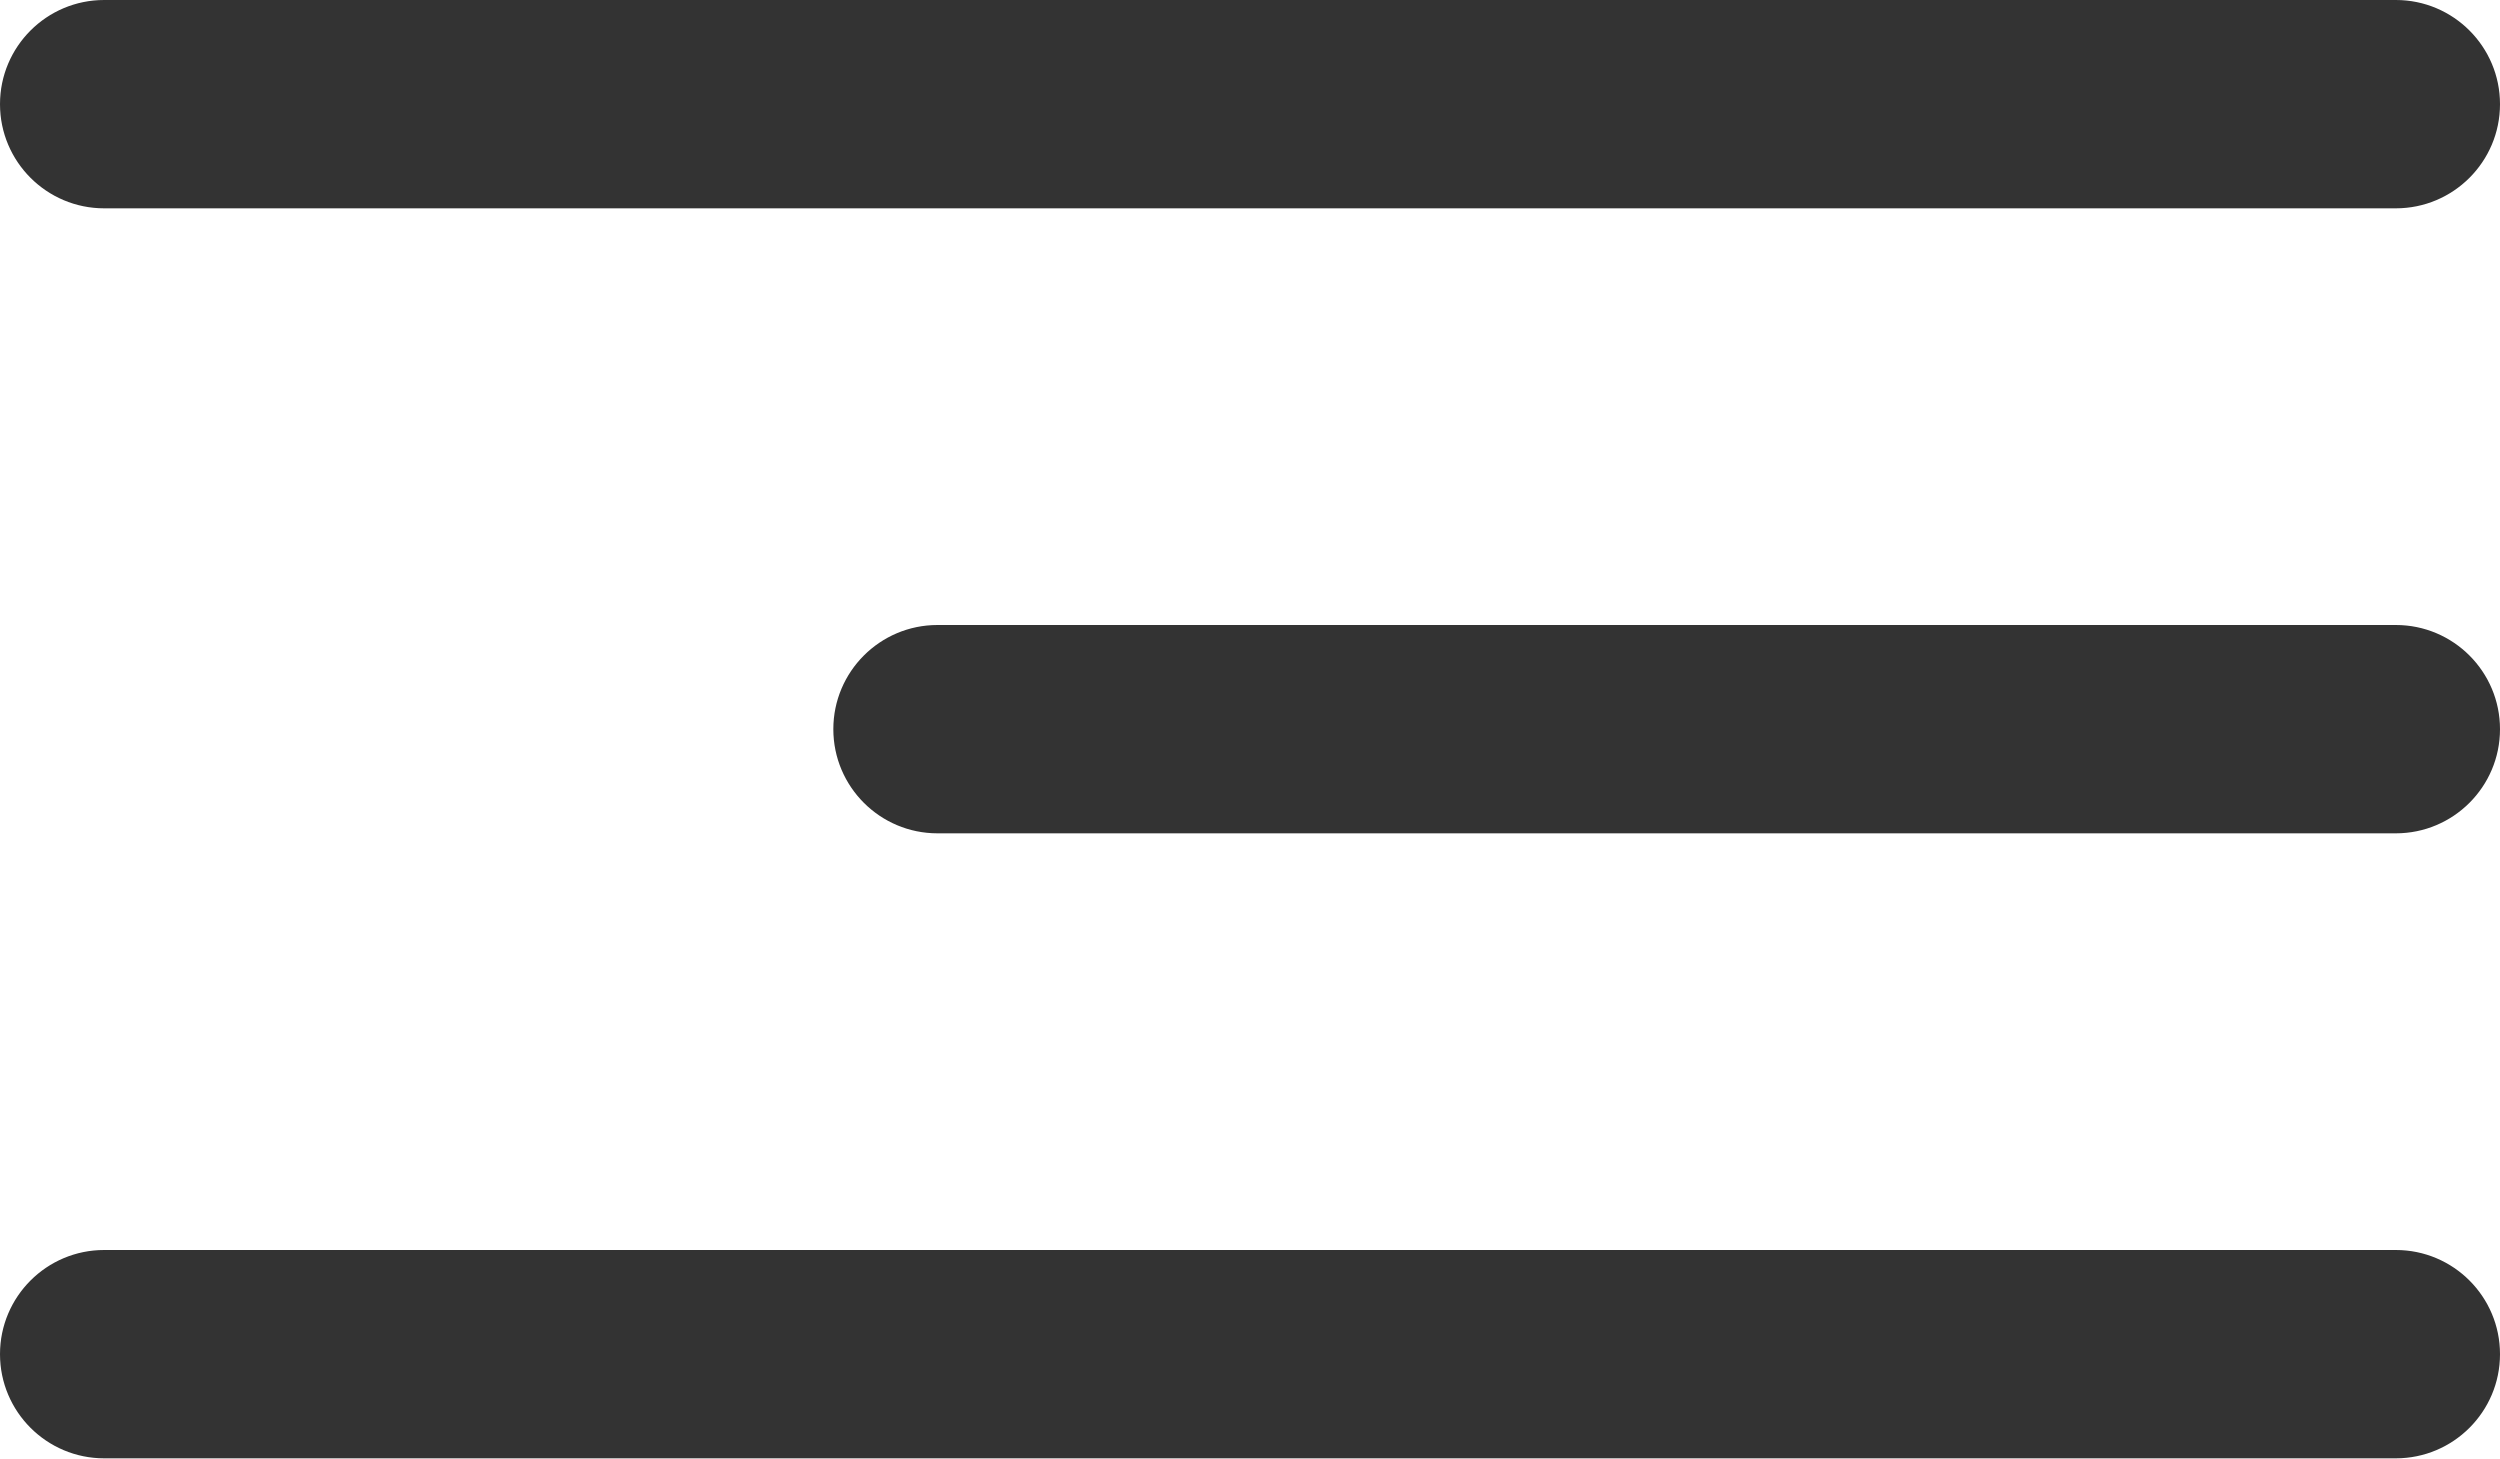
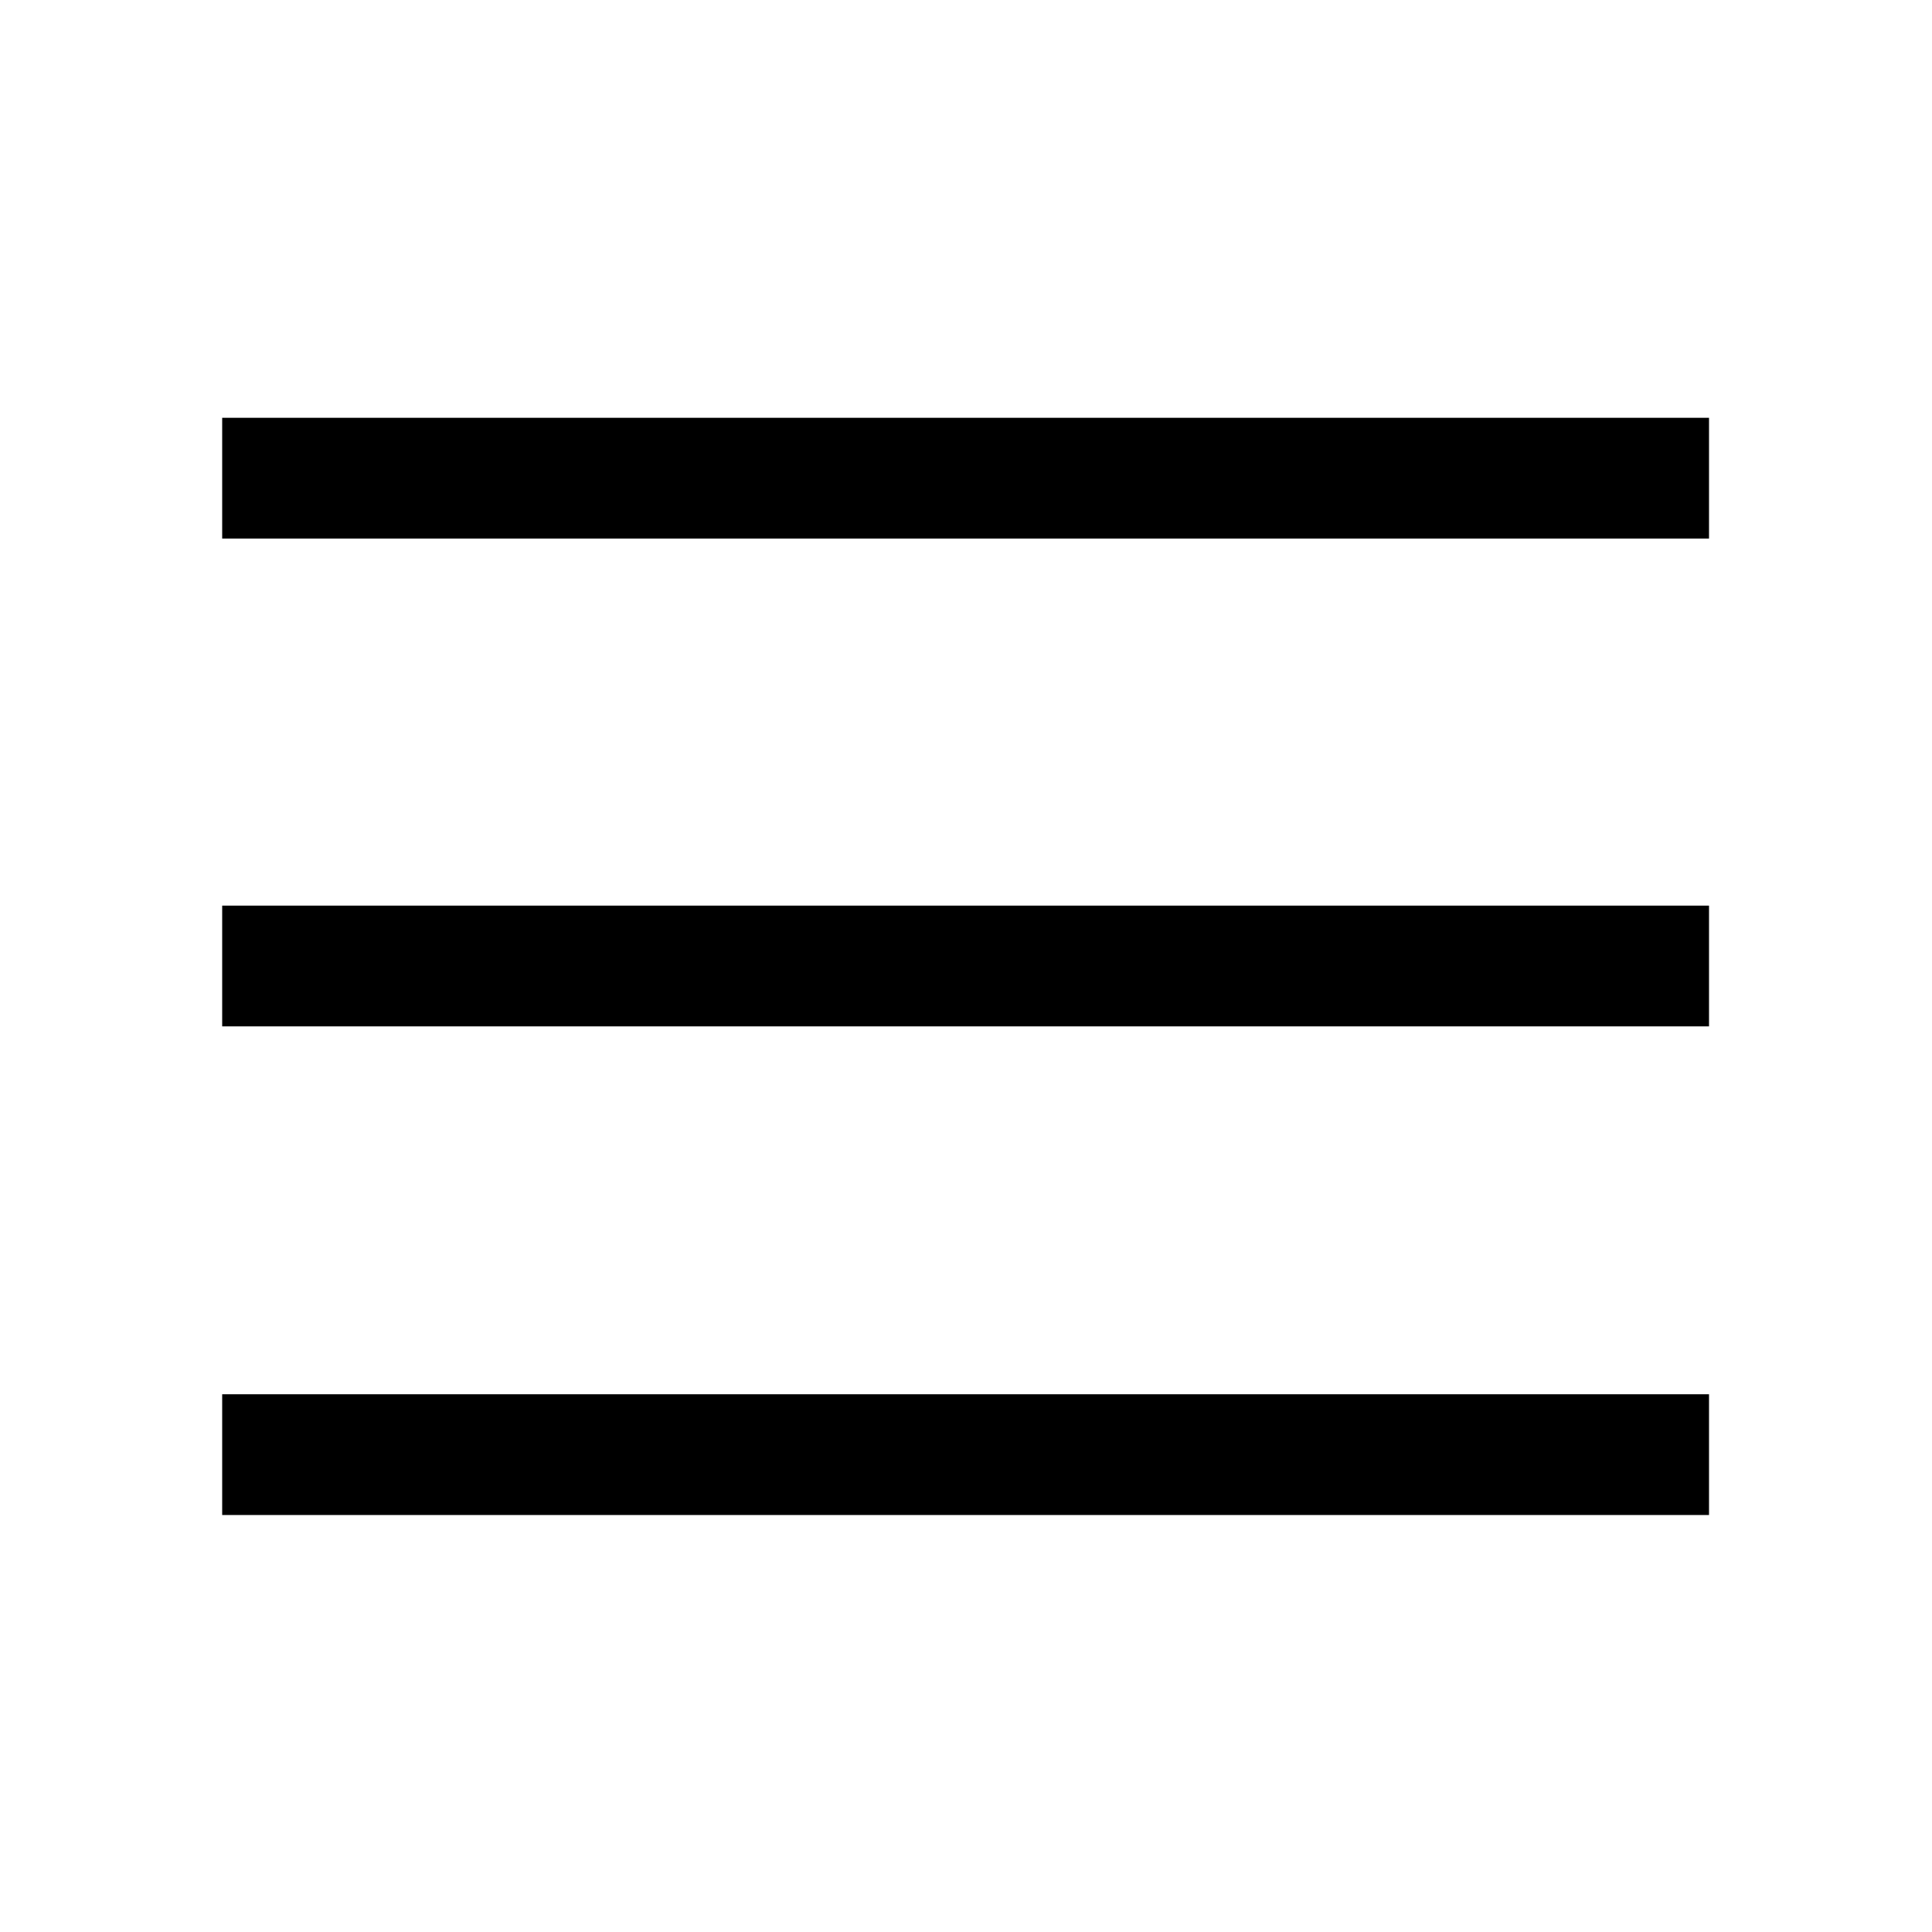
- <svg xmlns="http://www.w3.org/2000/svg" width="24" height="14" viewBox="0 0 24 14" fill="none">
-   <path fill-rule="evenodd" clip-rule="evenodd" d="M0 1C0 0.448 0.448 0 1 0H23C23.552 0 24 0.448 24 1C24 1.552 23.552 2 23 2H1C0.448 2 0 1.552 0 1ZM8 7C8 6.448 8.448 6 9 6H23C23.552 6 24 6.448 24 7C24 7.552 23.552 8 23 8H9C8.448 8 8 7.552 8 7ZM1 12C0.448 12 0 12.448 0 13C0 13.552 0.448 14 1 14H23C23.552 14 24 13.552 24 13C24 12.448 23.552 12 23 12H1Z" fill="#333333" />
+ <svg xmlns="http://www.w3.org/2000/svg" width="24" height="24" viewBox="0 0 24 24" fill="none">
+   <path fill-rule="evenodd" clip-rule="evenodd" d="M2.76 5.19H21.23V6.69H2.76V5.19ZM21.23 11.25H2.76V12.75H21.23V11.25ZM21.23 17.32H2.76V18.82H21.23V17.32Z" fill="currentColor" />
</svg>
